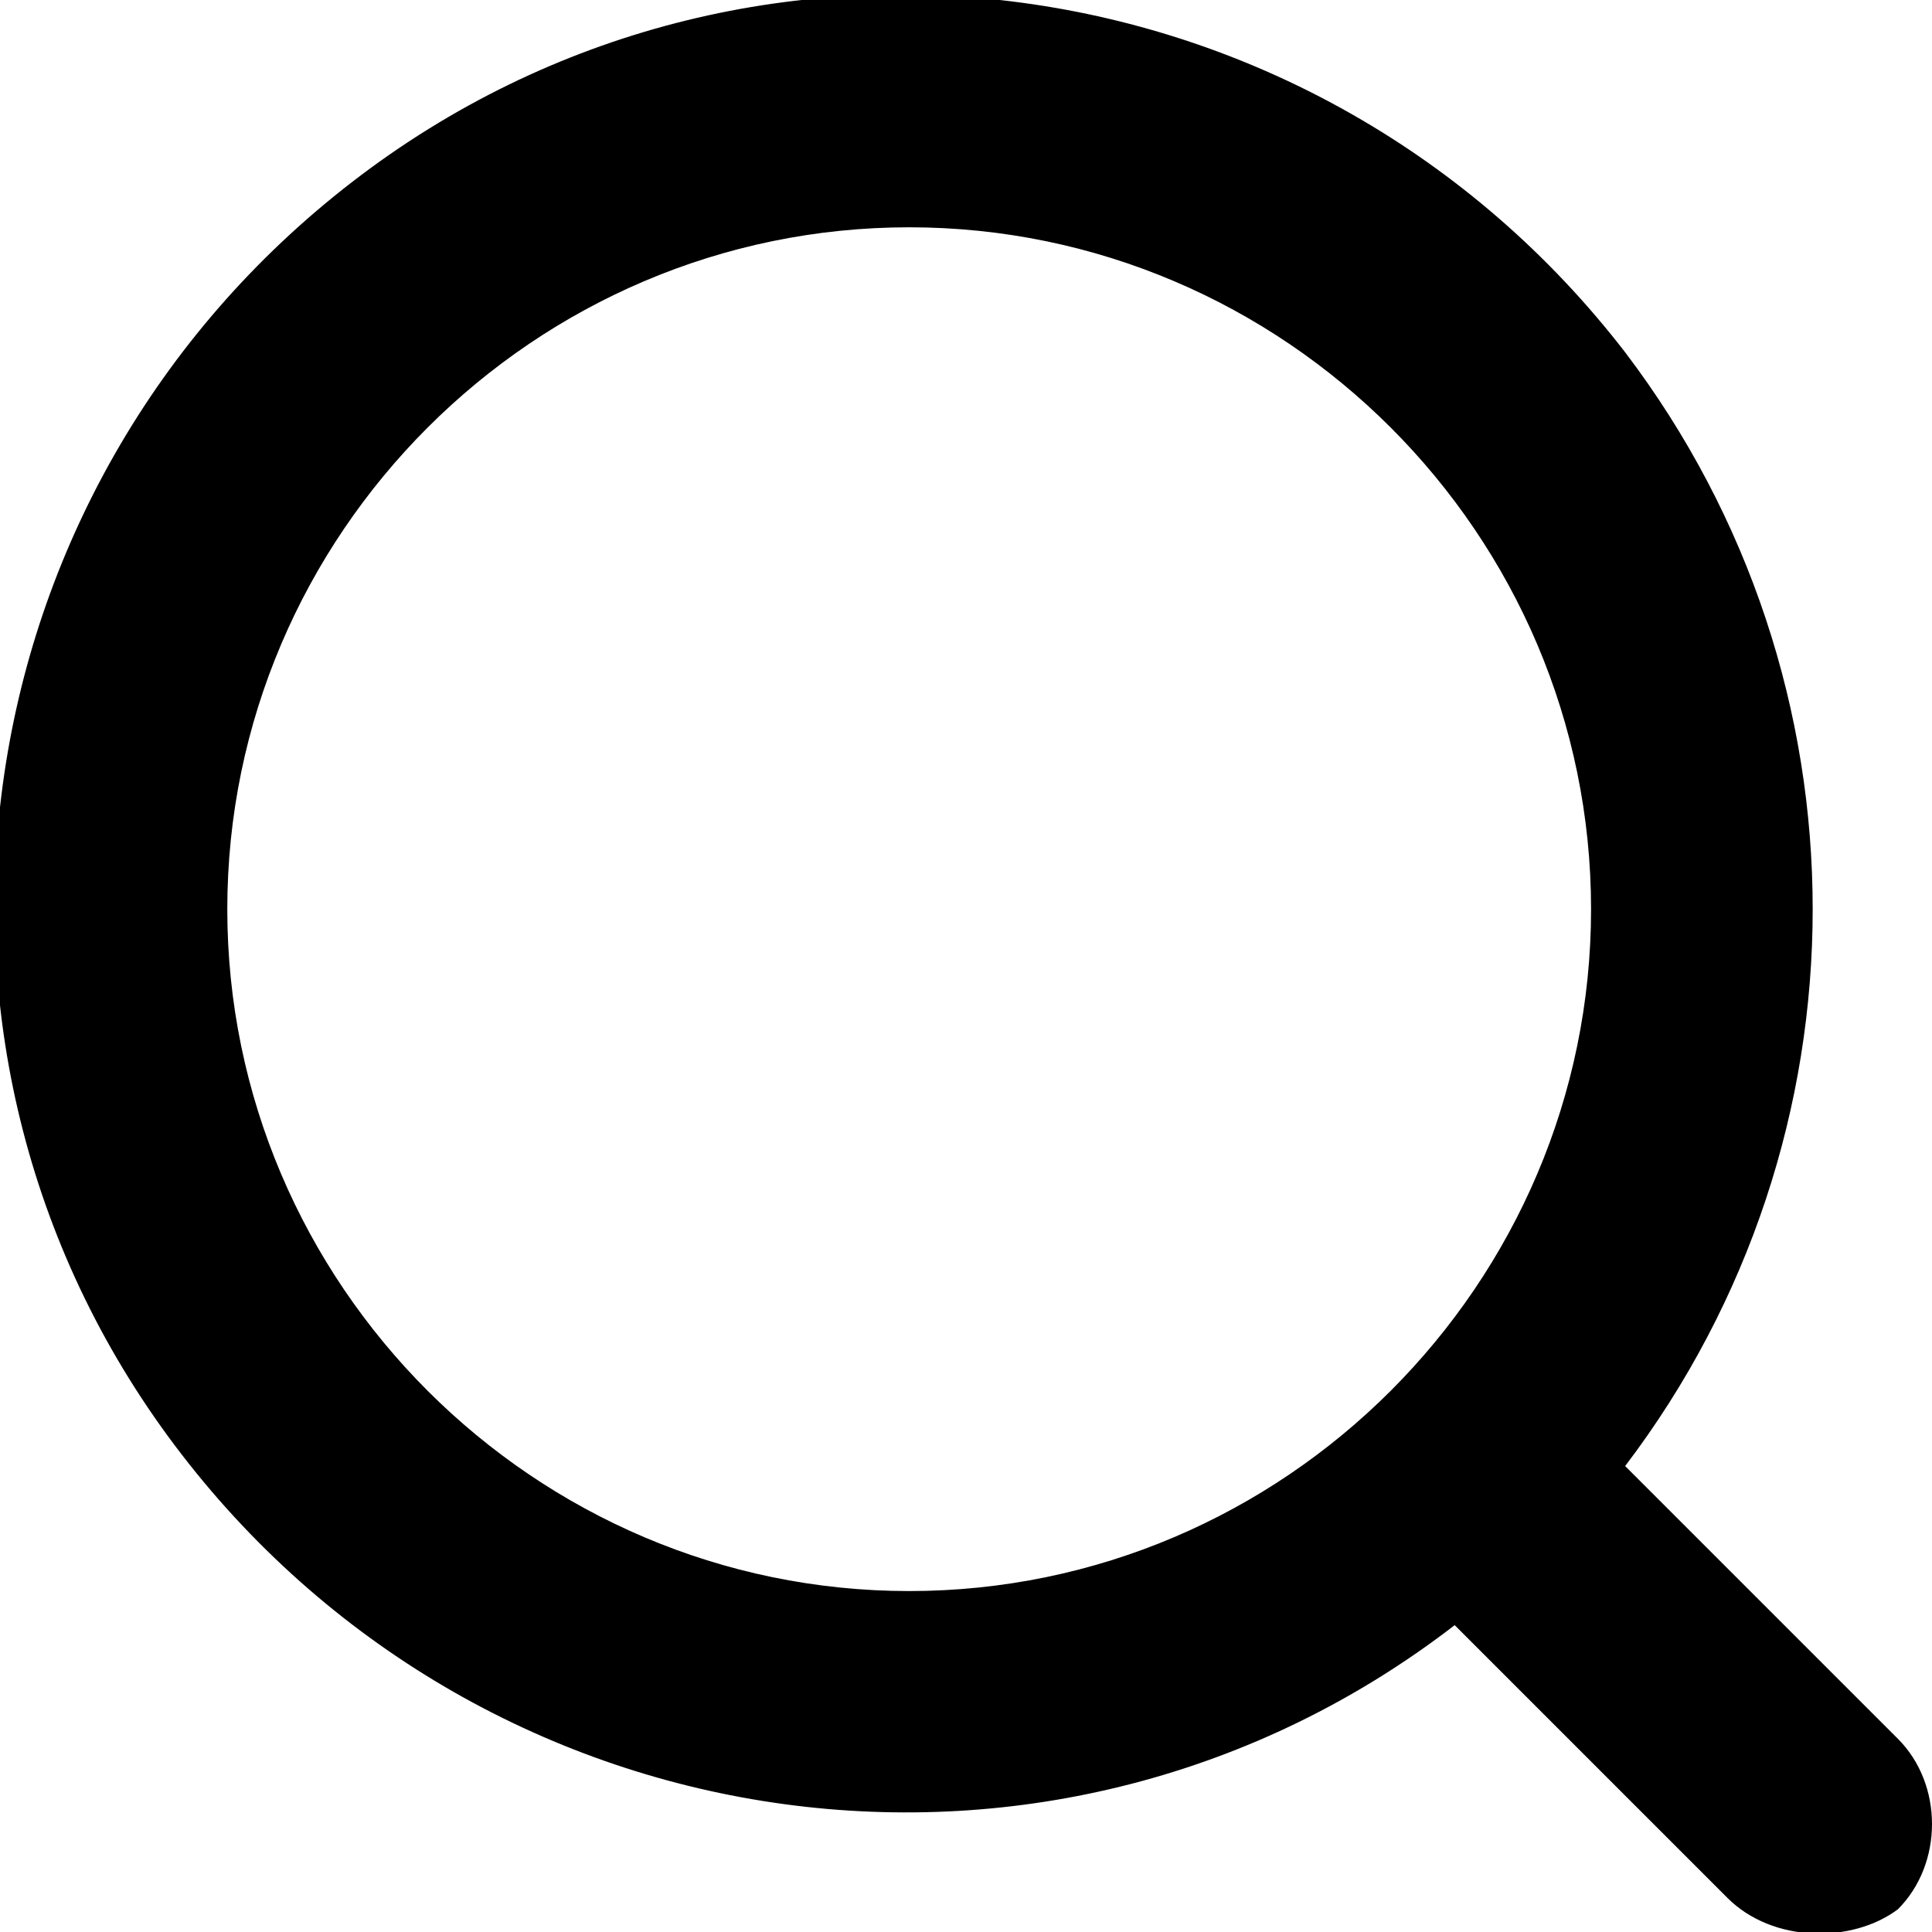
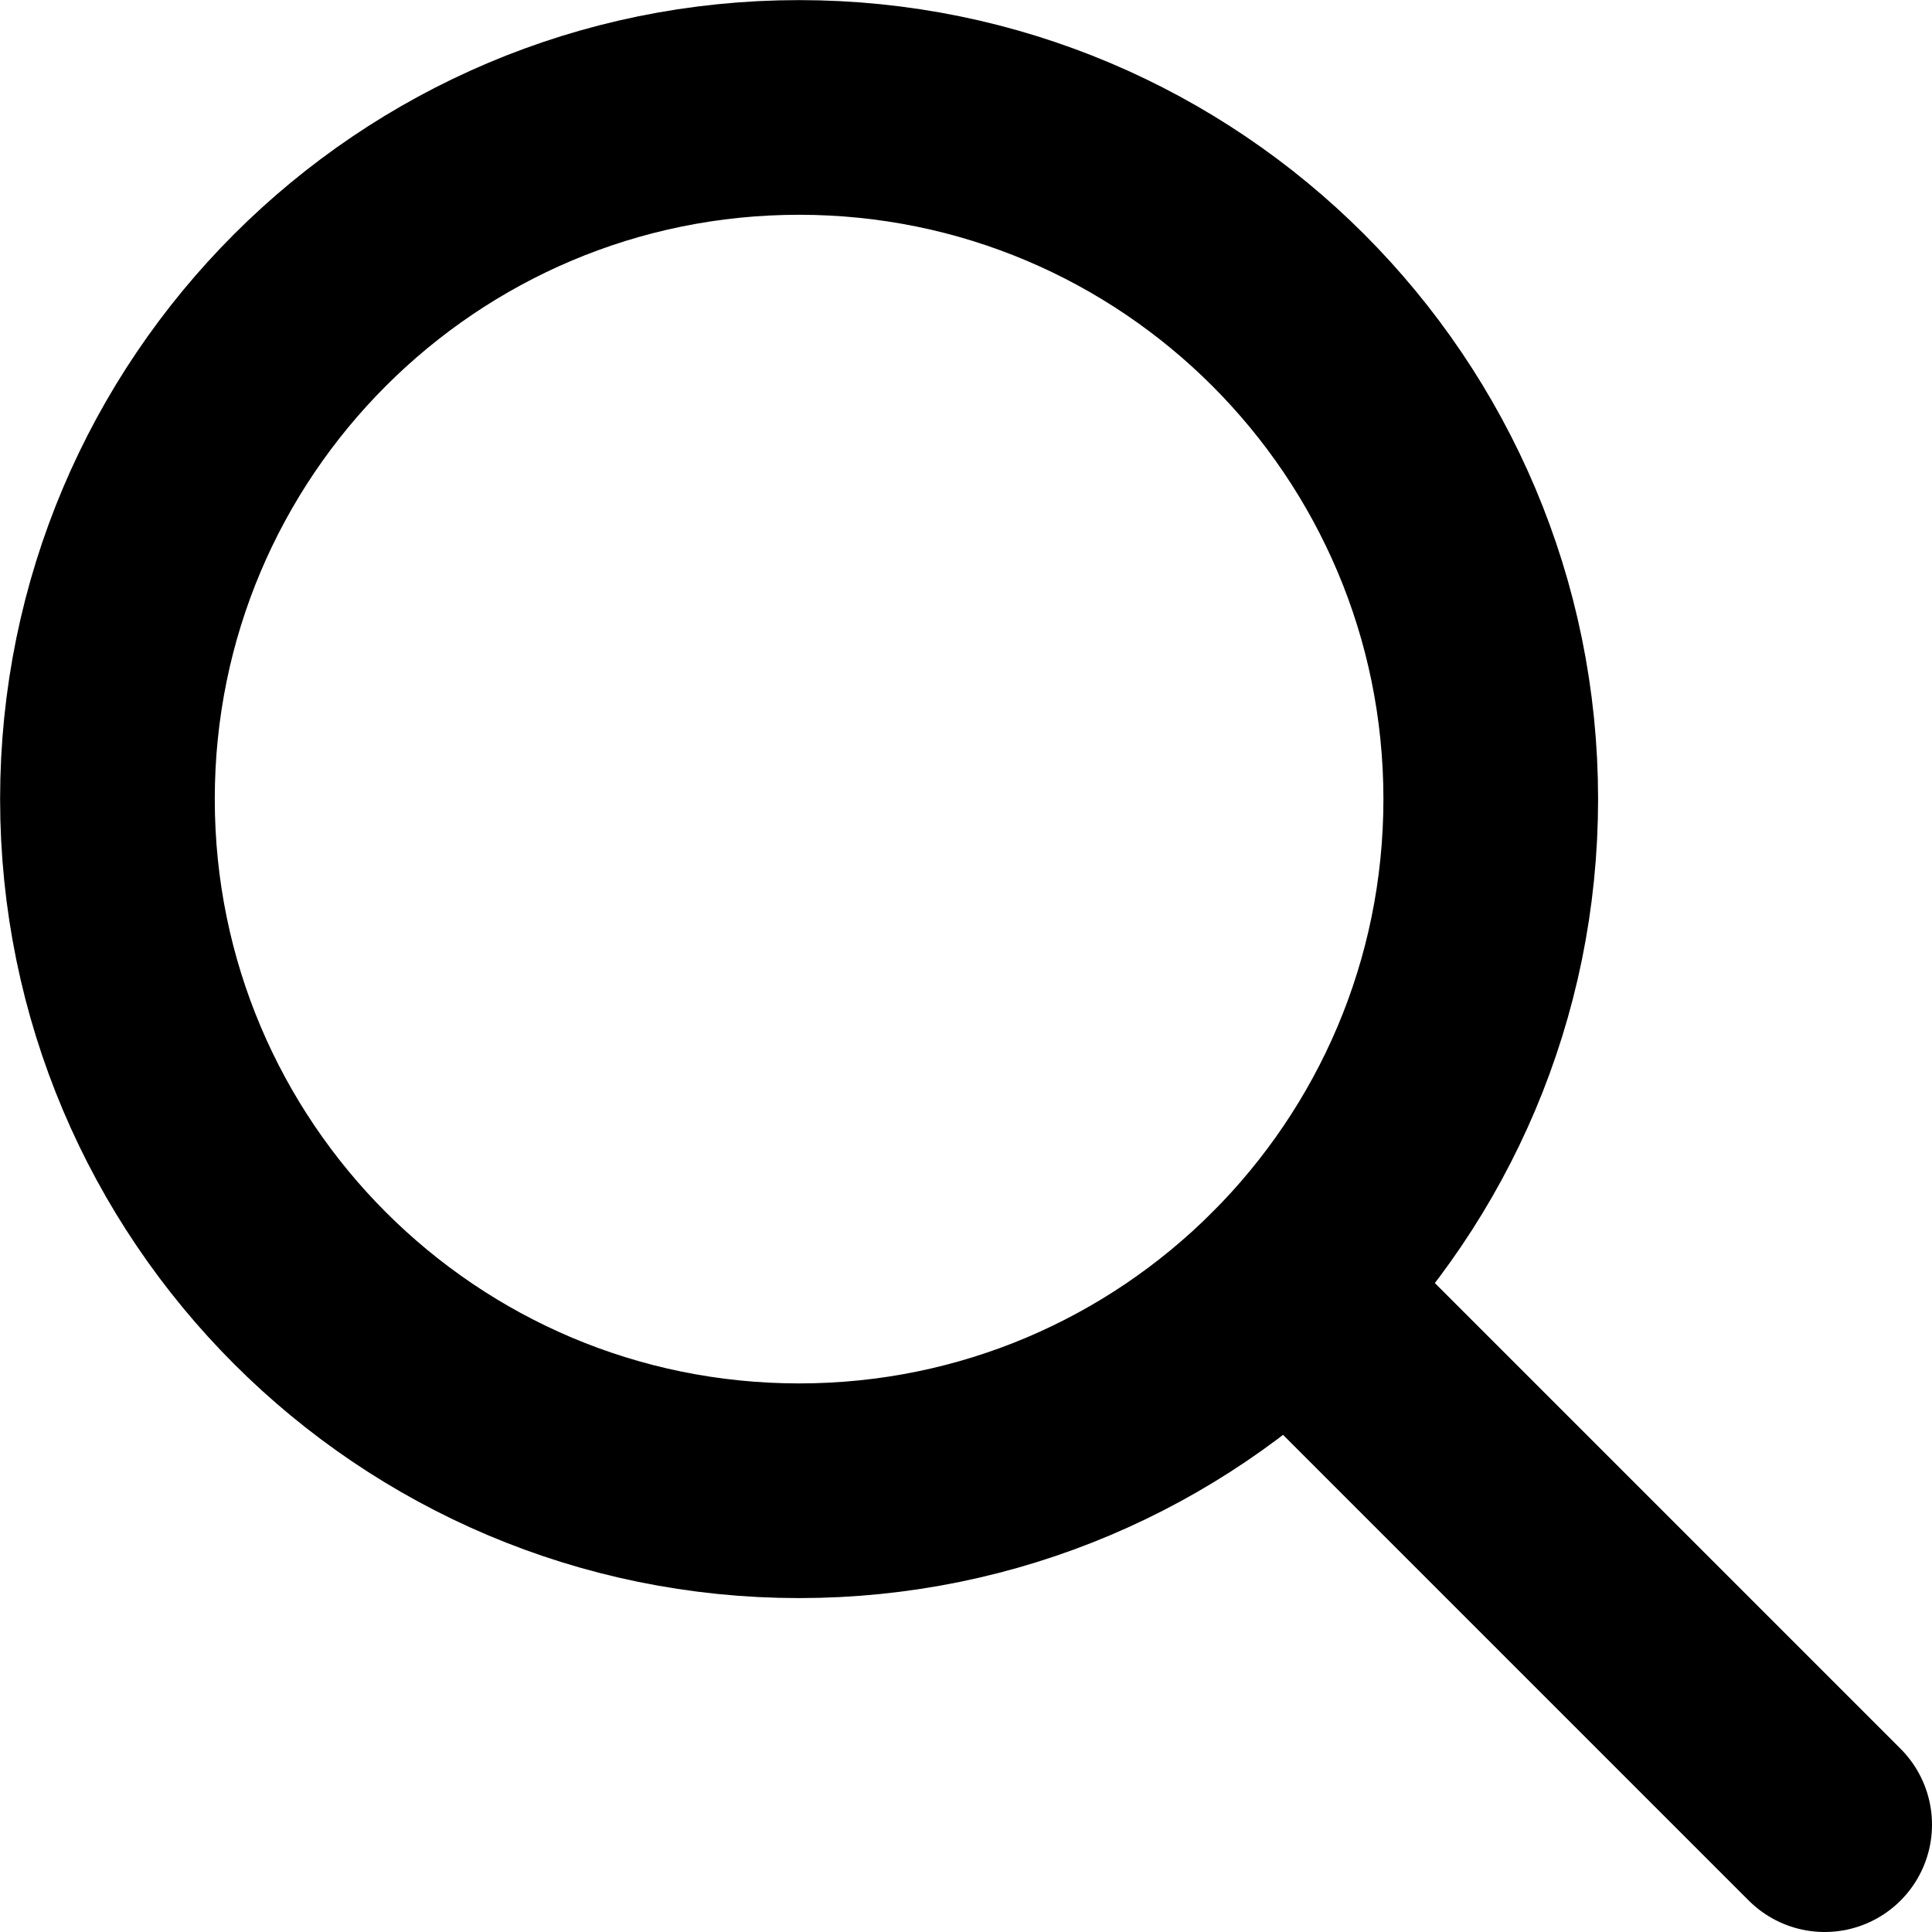
- <svg xmlns="http://www.w3.org/2000/svg" viewBox="0 0 17 17">
-   <path d="M15.2 16.7l-2.4-2.4c-3.5 2.7-8.5 2-11.2-1.5-2.7-3.5-2-8.5 1.5-11.2 3.5-2.7 8.5-2 11.2 1.5a8.1 8.1 0 010 9.8l2.4 2.4c.4.4.4 1.1 0 1.5-.4.3-1.1.3-1.5-.1zM2 8c0 3.3 2.7 6 6 6s6-2.7 6-6-2.7-6-6-6-6 2.7-6 6z" fill="currentColor" />
+ <svg xmlns="http://www.w3.org/2000/svg" version="1.1" id="Layer_1" x="0" y="0" viewBox="0 0 18 18" xml:space="preserve">
+   <g id="search" transform="translate(3.384 3.385)" fill="none" stroke="currentColor" stroke-width="2" stroke-linecap="round" stroke-linejoin="round">
+     <circle id="Ellipse_21" cx="4.061" cy="4.06" r="6.444" />
+     <path id="Line_46" d="M8.618 8.617l4.998 4.998" />
+   </g>
</svg>
